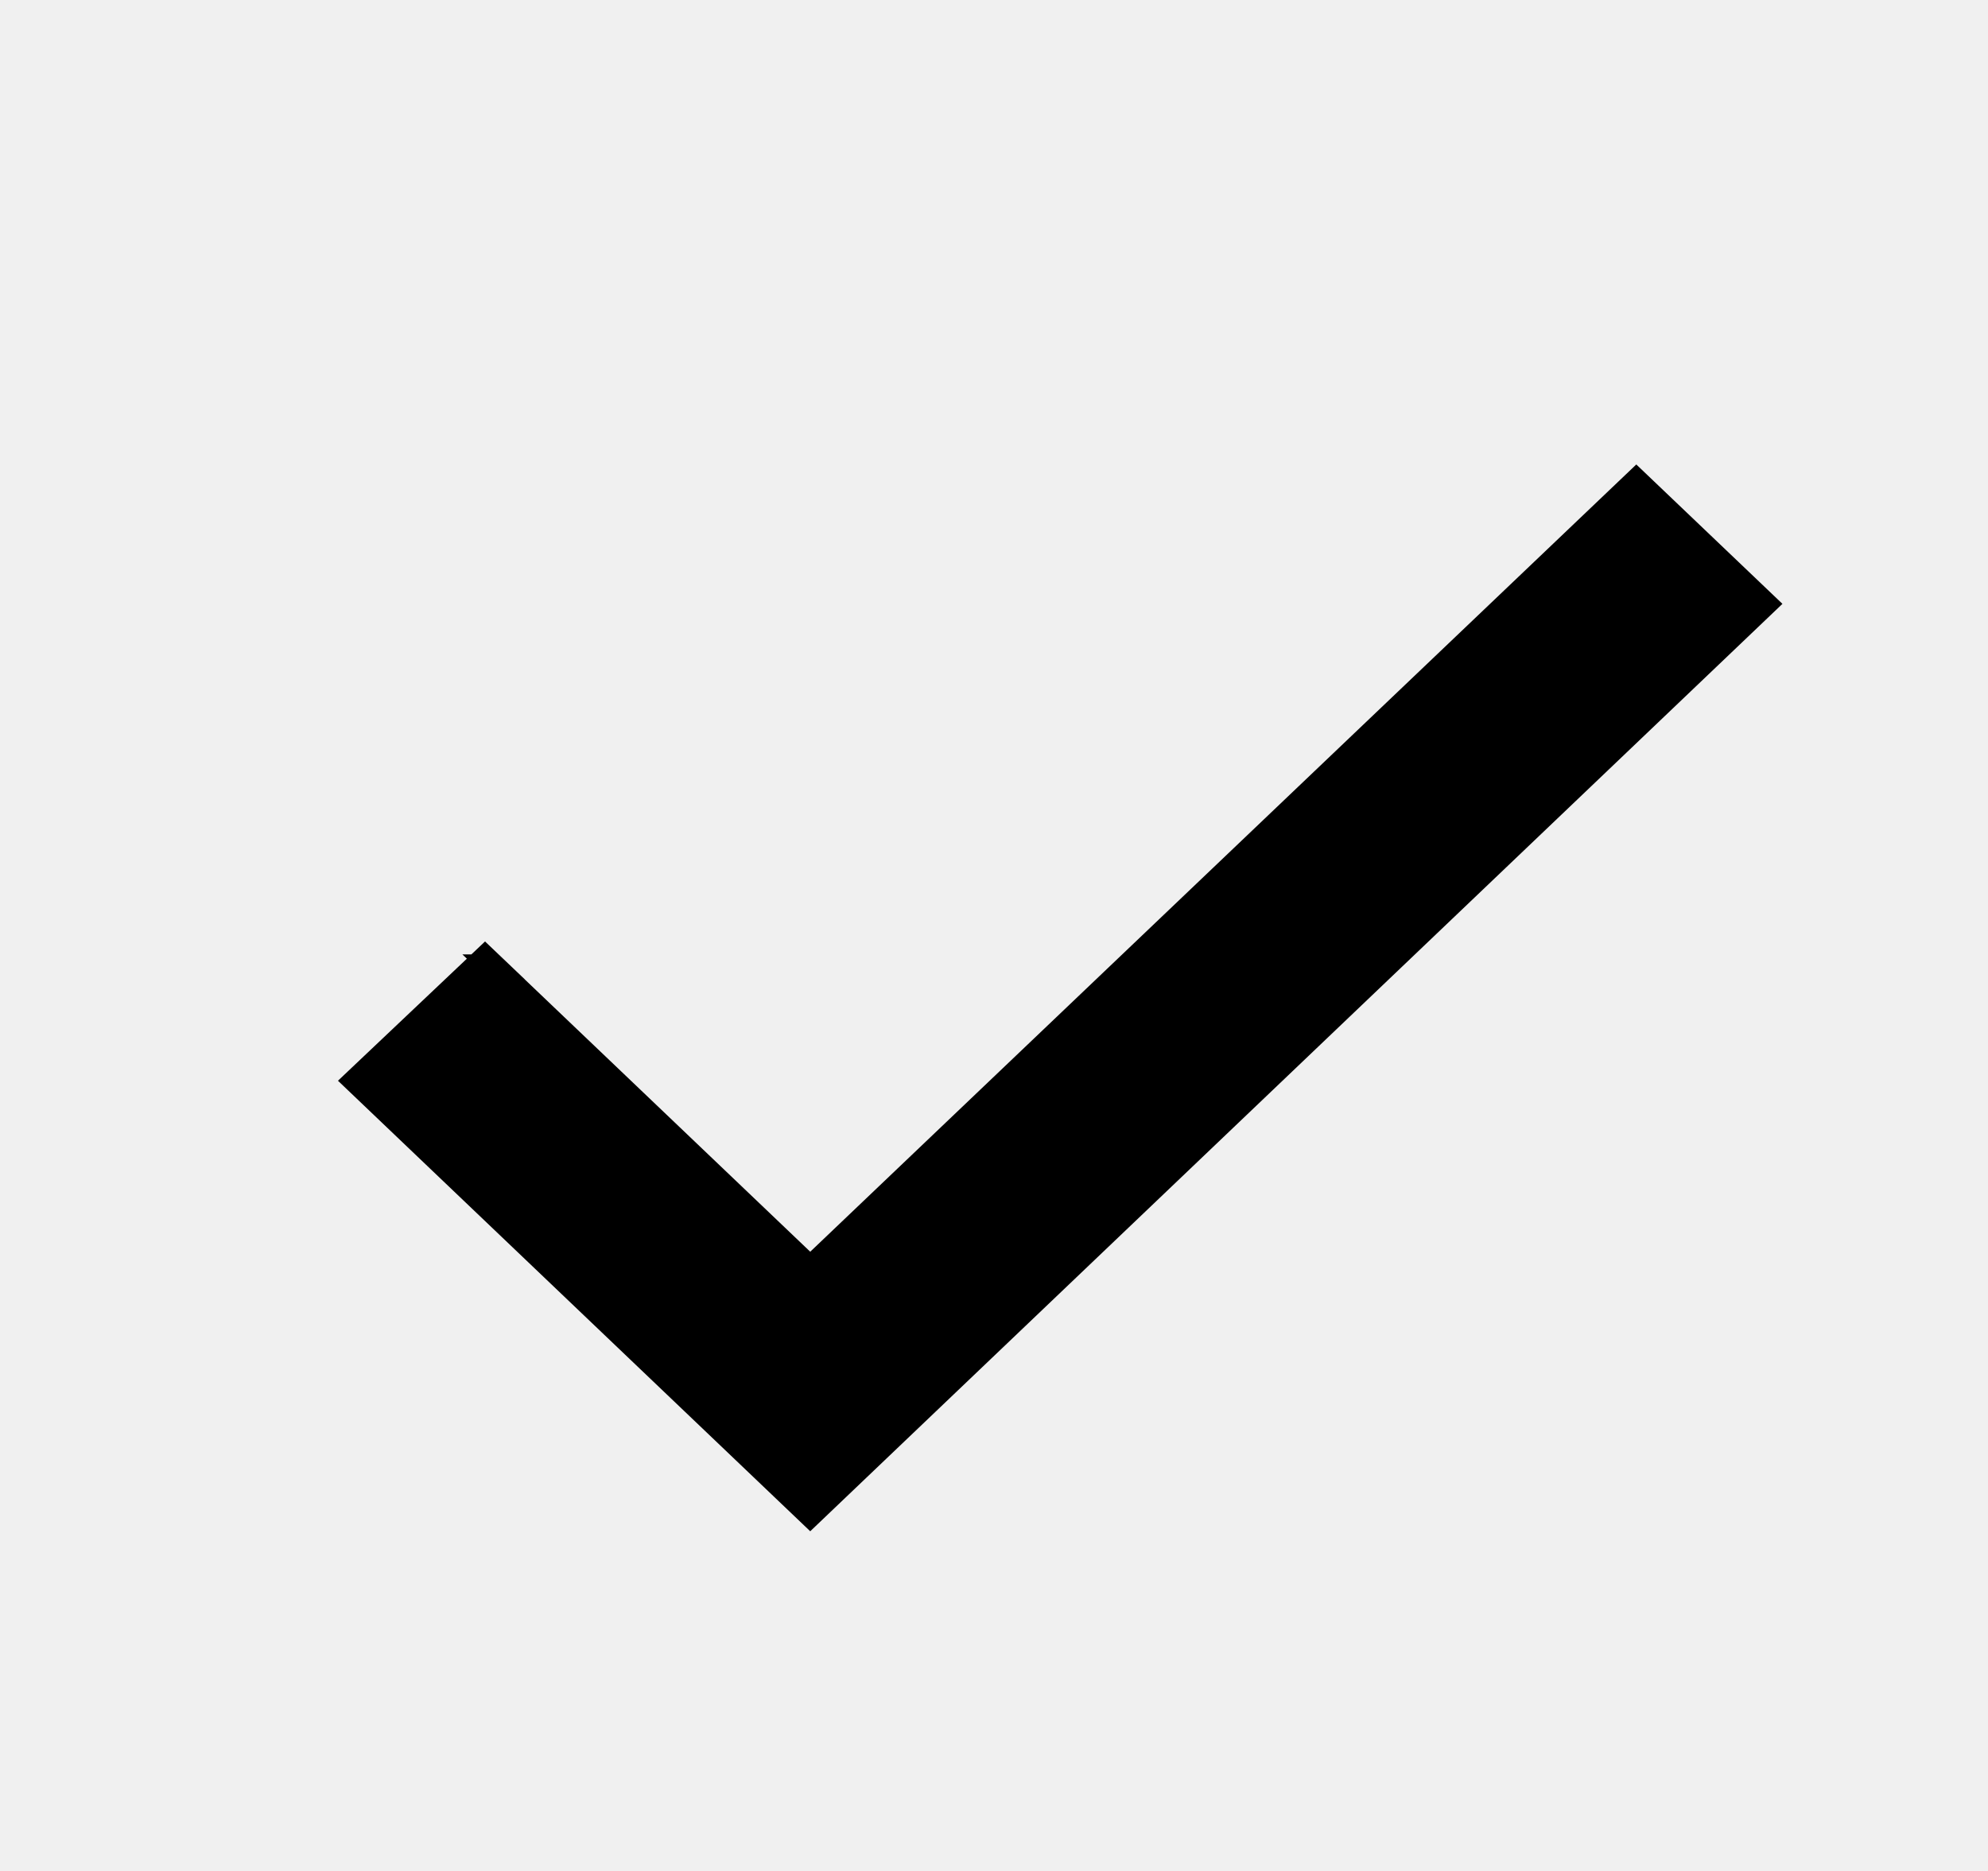
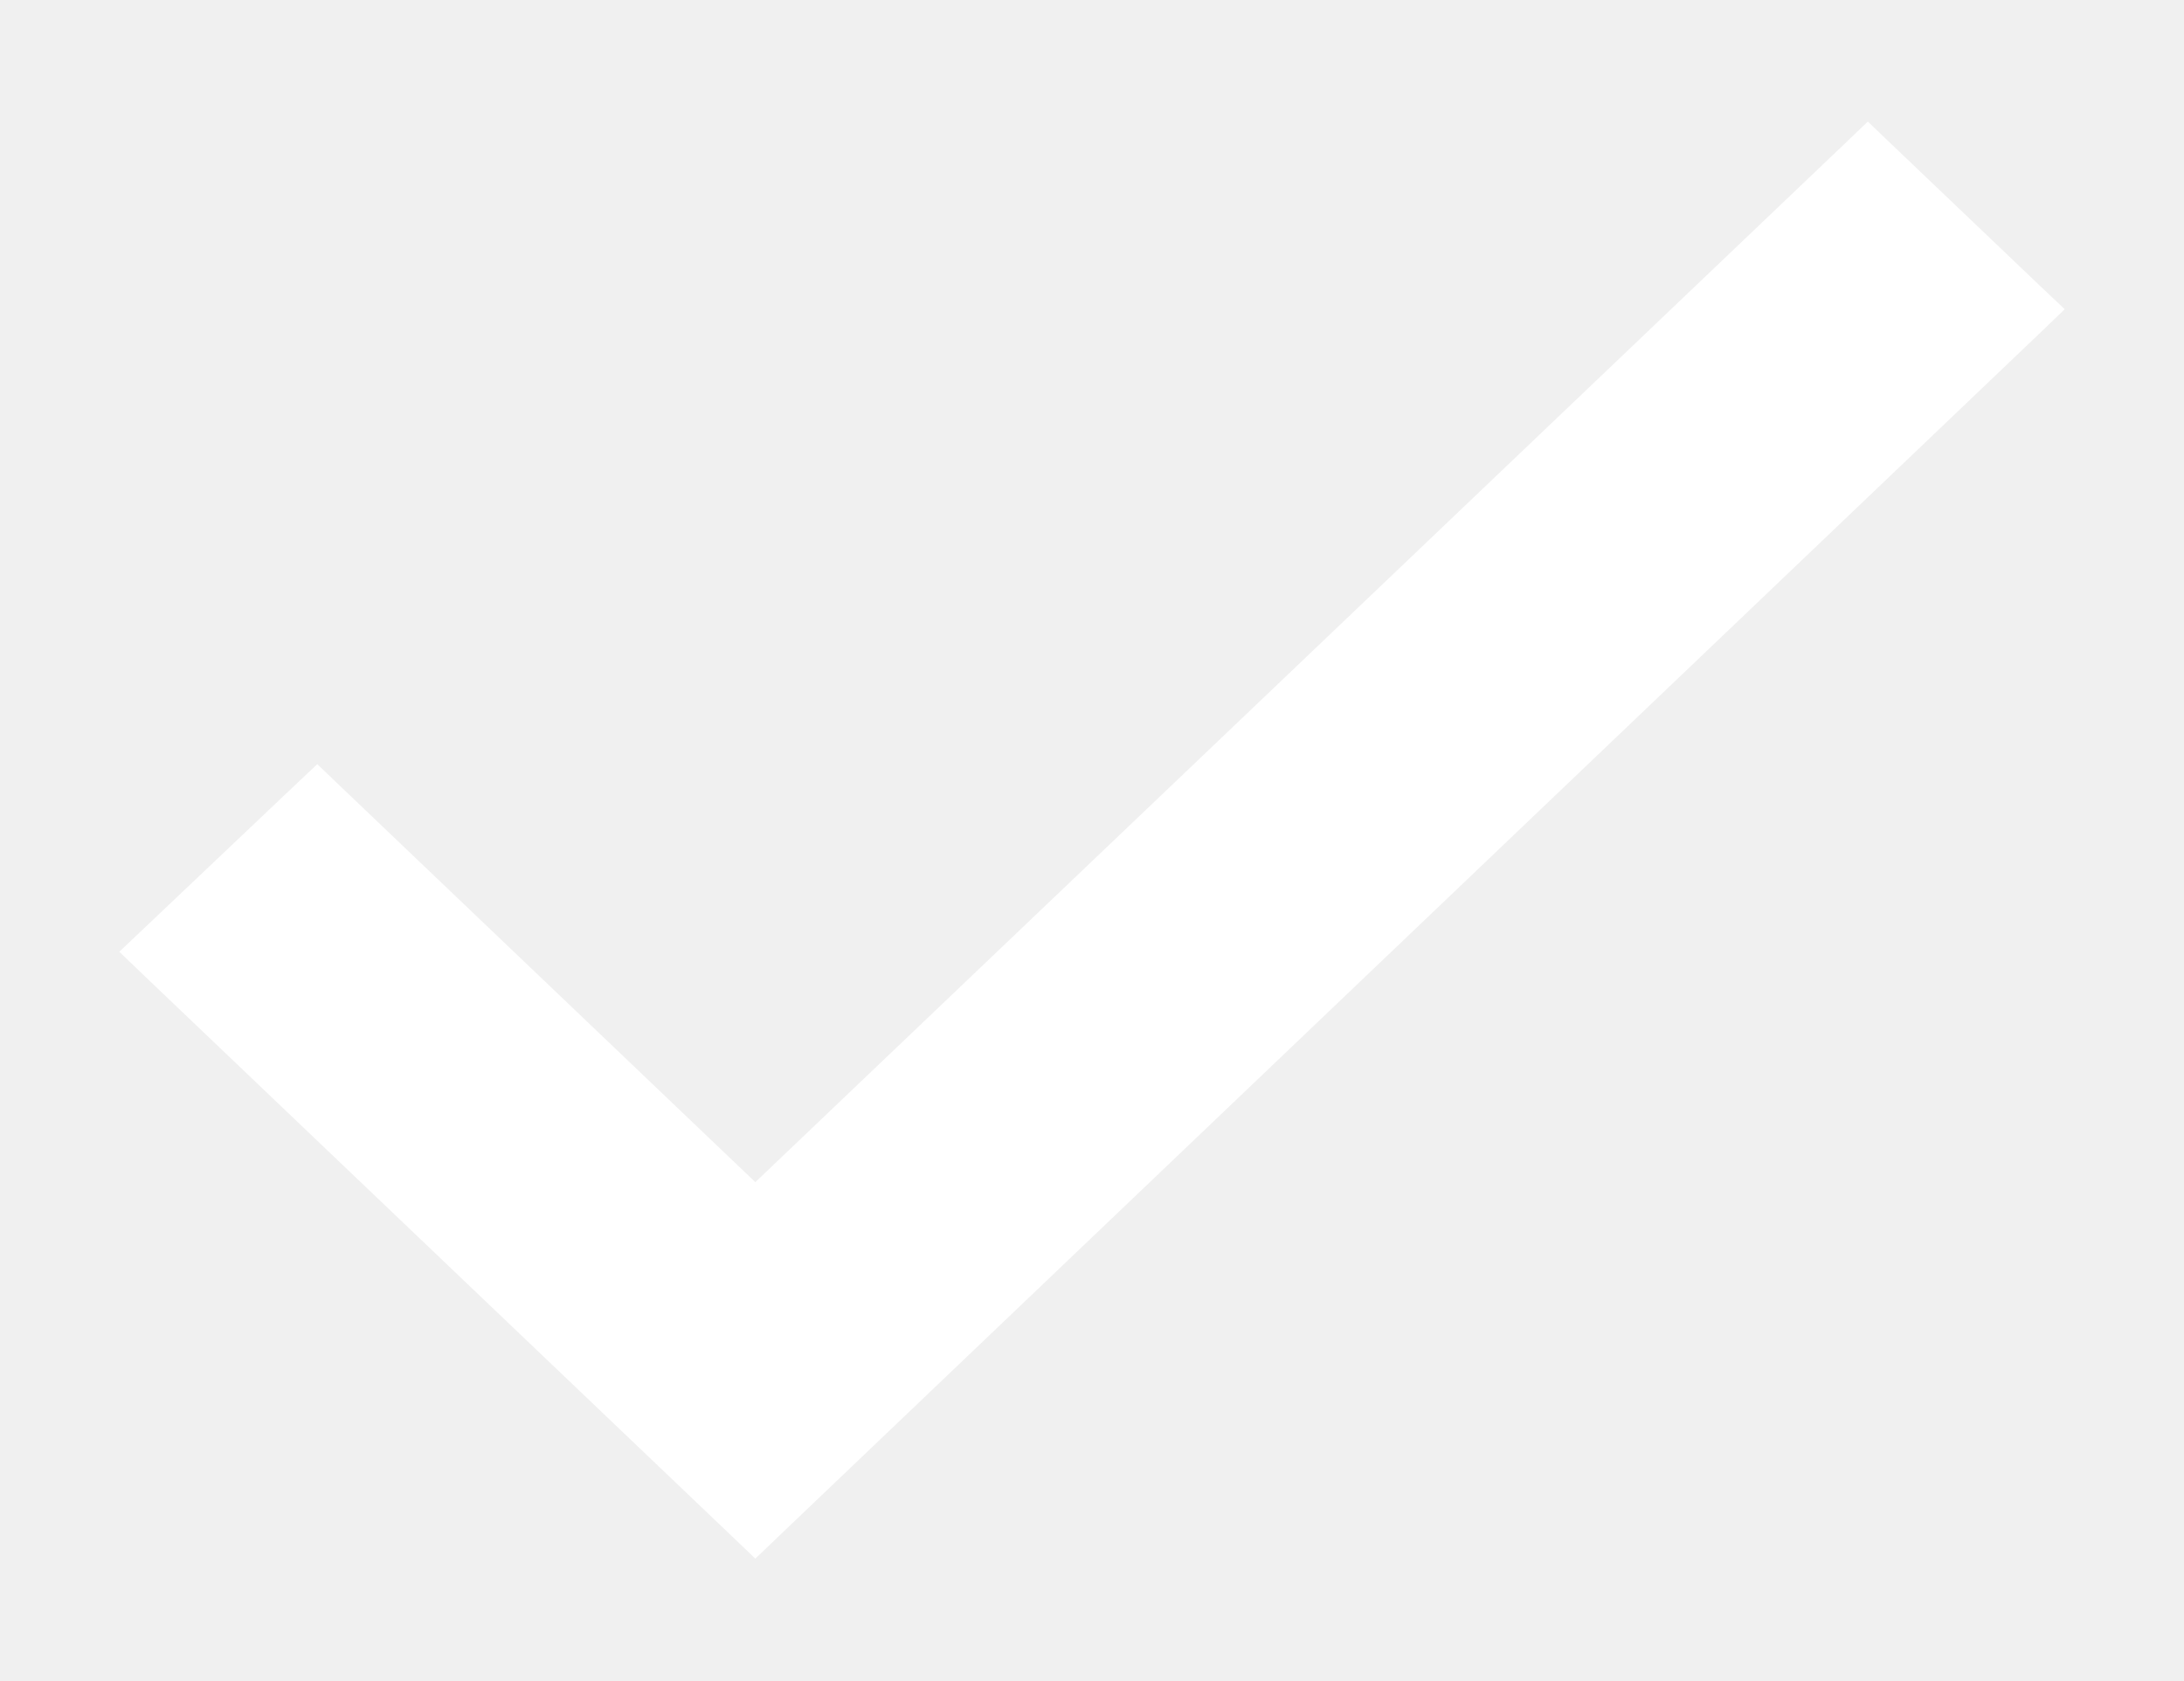
- <svg xmlns="http://www.w3.org/2000/svg" version="1.1" width="34" height="32" viewBox="0 0 34 32">
-   <path stroke-linejoin="miter" stroke-linecap="butt" stroke-miterlimit="4" stroke-width="0.427" stroke="#000" fill="#000" d="M8.442 16.537l-0.147-0.14-2.205 2.088 7.767 7.41 16.318-15.567-2.19-2.089-14.128 13.465-5.416-5.167z" />
+ <svg xmlns="http://www.w3.org/2000/svg" width="13" height="10" viewBox="0 0 13 10" fill="none">
+   <path d="M1.957 4.752L1.888 4.686L1.819 4.751L0.931 5.593L0.855 5.665L0.931 5.738L4.427 9.072L4.496 9.138L4.565 9.072L12.069 1.914L12.145 1.841L12.069 1.769L11.187 0.928L11.118 0.862L11.049 0.928L4.496 7.174L1.957 4.752Z" fill="white" stroke="white" stroke-width="0.2" />
</svg>
